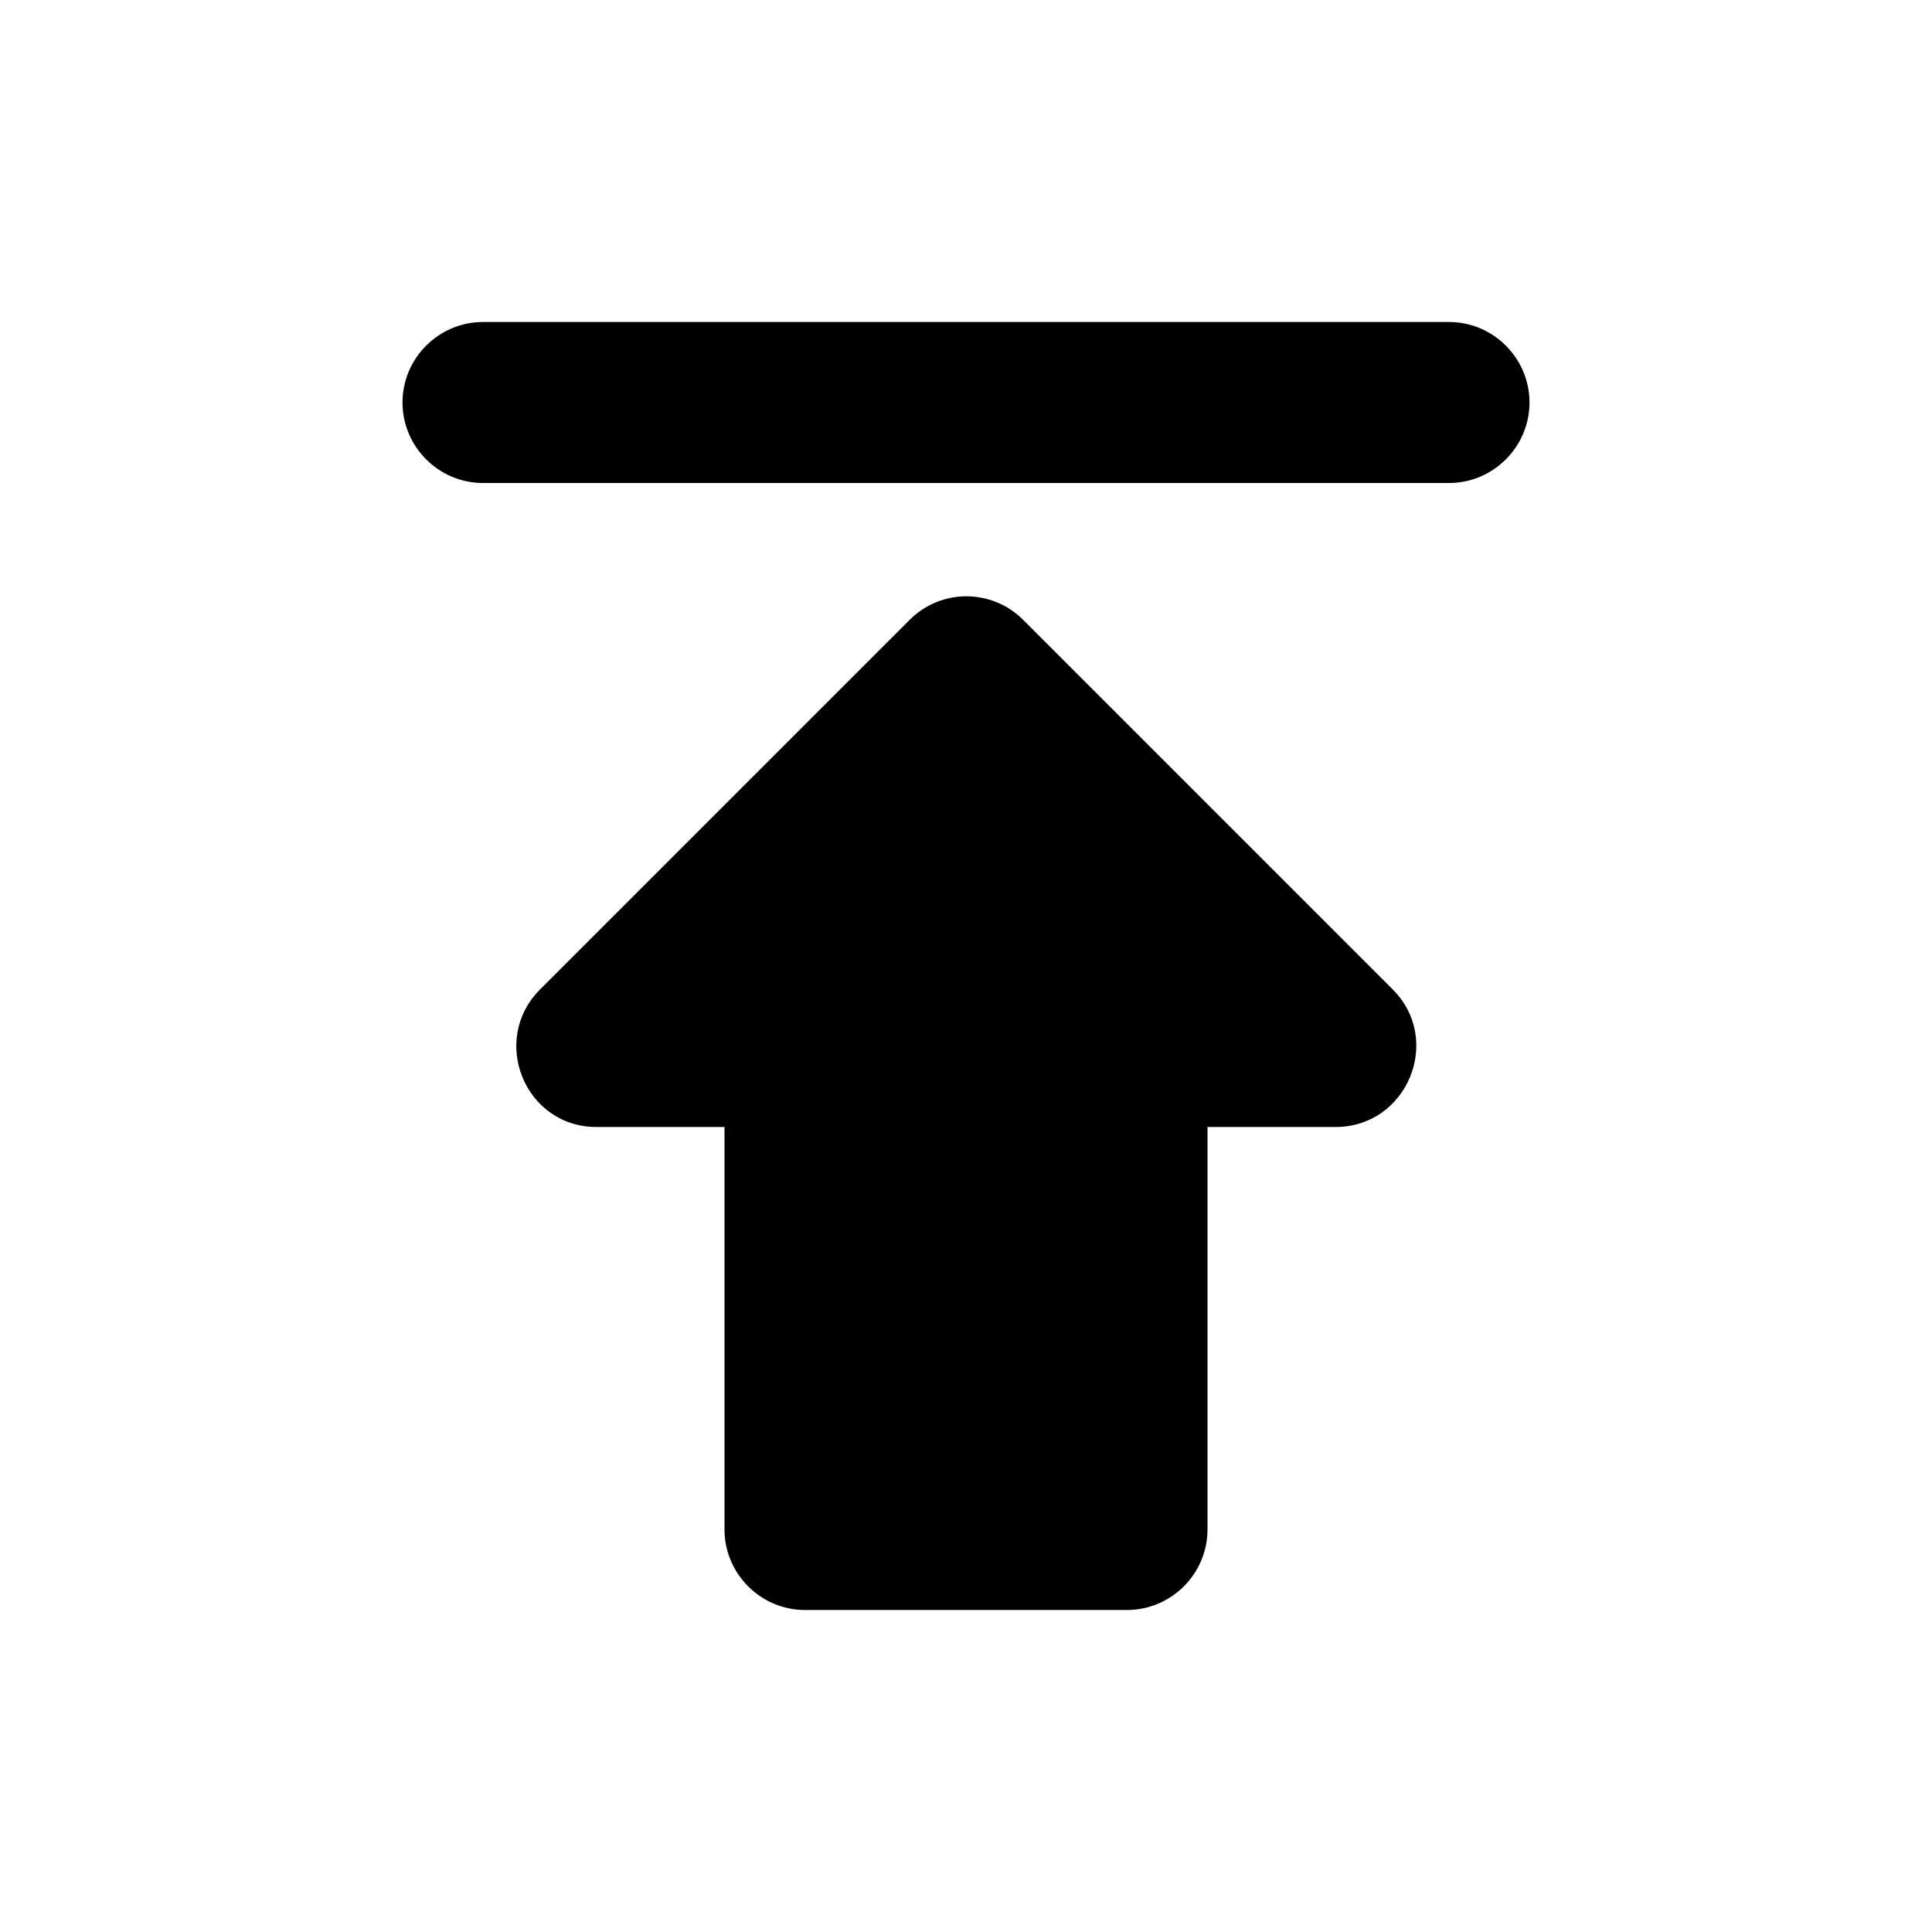
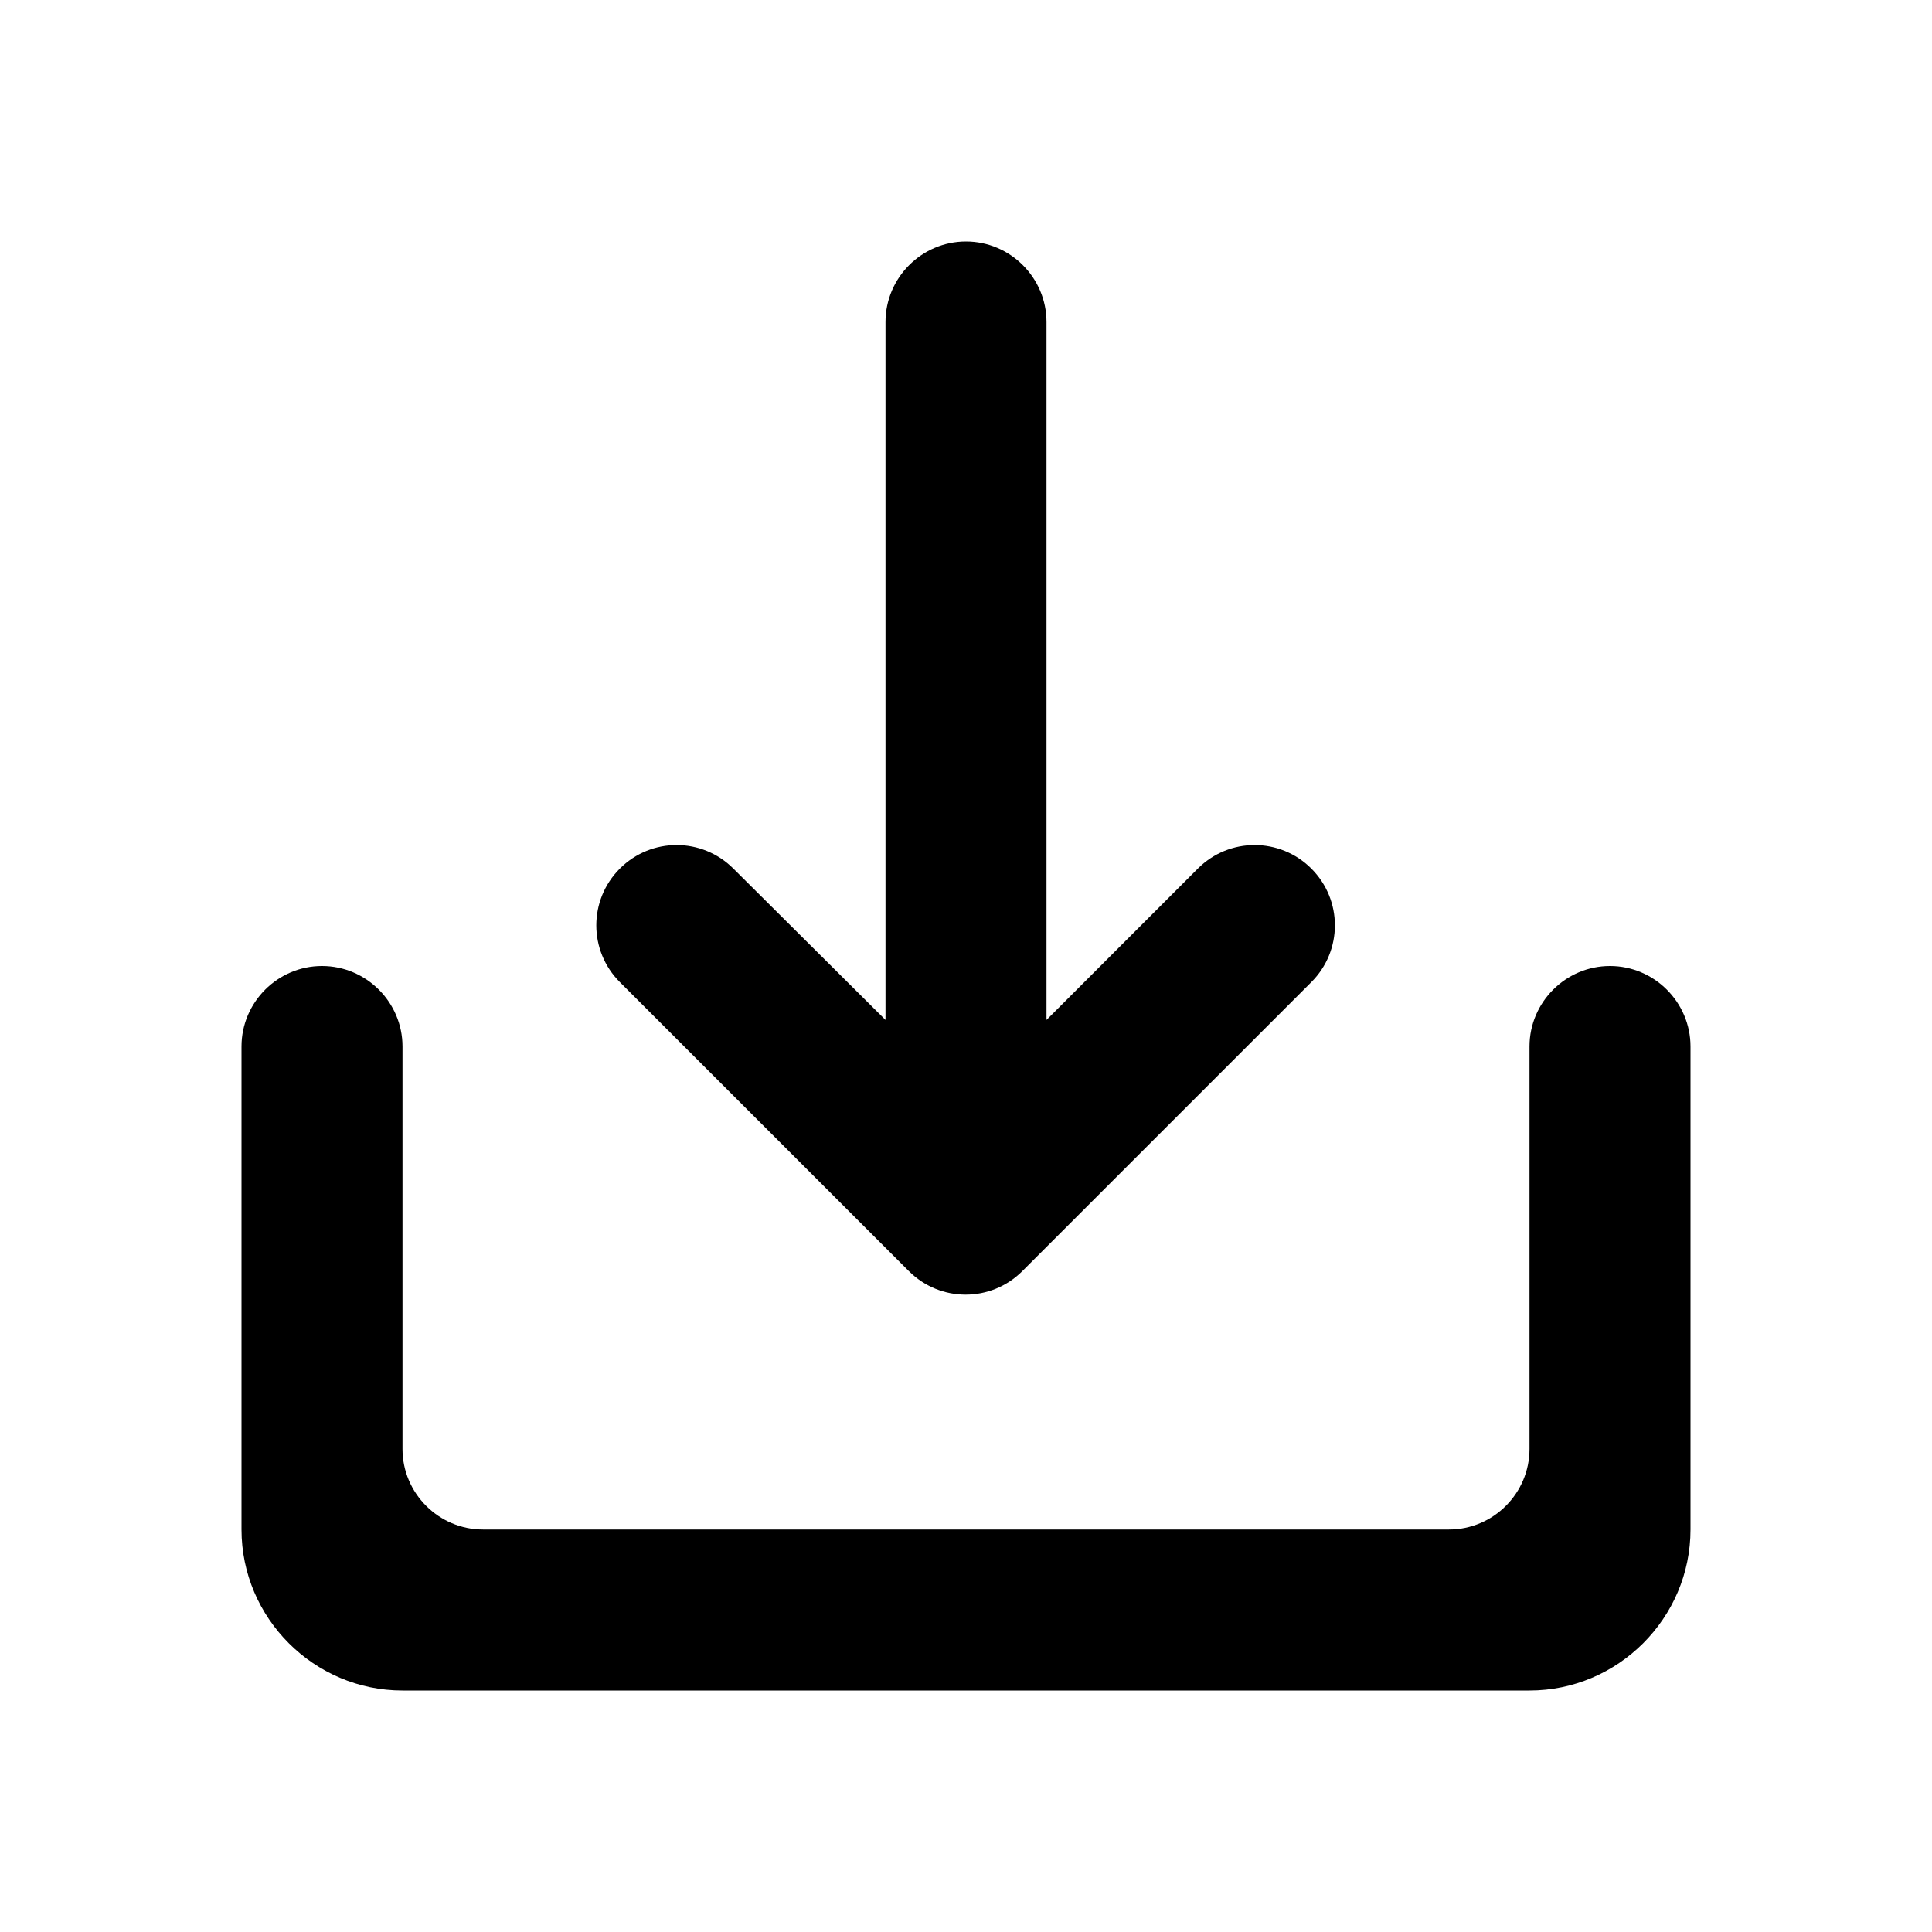
- <svg xmlns="http://www.w3.org/2000/svg" viewBox="0 0 24 24" fill="black" width="18px" height="18px">
-   <path d="M0 0h24v24H0V0z" fill="none" />
-   <path d="M5 5c0 .55.45 1 1 1h12c.55 0 1-.45 1-1s-.45-1-1-1H6c-.55 0-1 .45-1 1zm2.41 9H9v5c0 .55.45 1 1 1h4c.55 0 1-.45 1-1v-5h1.59c.89 0 1.34-1.08.71-1.71L12.71 7.7c-.39-.39-1.02-.39-1.41 0l-4.59 4.59c-.63.63-.19 1.71.7 1.71z" />
+ <svg xmlns="http://www.w3.org/2000/svg" width="24" height="24" viewBox="0 0 24 24">
+   <path fill="none" d="M0 0h24v24H0V0z" />
+   <path d="M19 13v5c0 .55-.45 1-1 1H6c-.55 0-1-.45-1-1v-5c0-.55-.45-1-1-1s-1 .45-1 1v6c0 1.1.9 2 2 2h14c1.1 0 2-.9 2-2v-6c0-.55-.45-1-1-1s-1 .45-1 1zm-6-.33l1.88-1.88c.39-.39 1.02-.39 1.41 0 .39.39.39 1.02 0 1.41l-3.59 3.59c-.39.39-1.02.39-1.41 0L7.7 12.2c-.39-.39-.39-1.02 0-1.41.39-.39 1.02-.39 1.41 0L11 12.67V4c0-.55.45-1 1-1s1 .45 1 1v8.67z" />
</svg>
